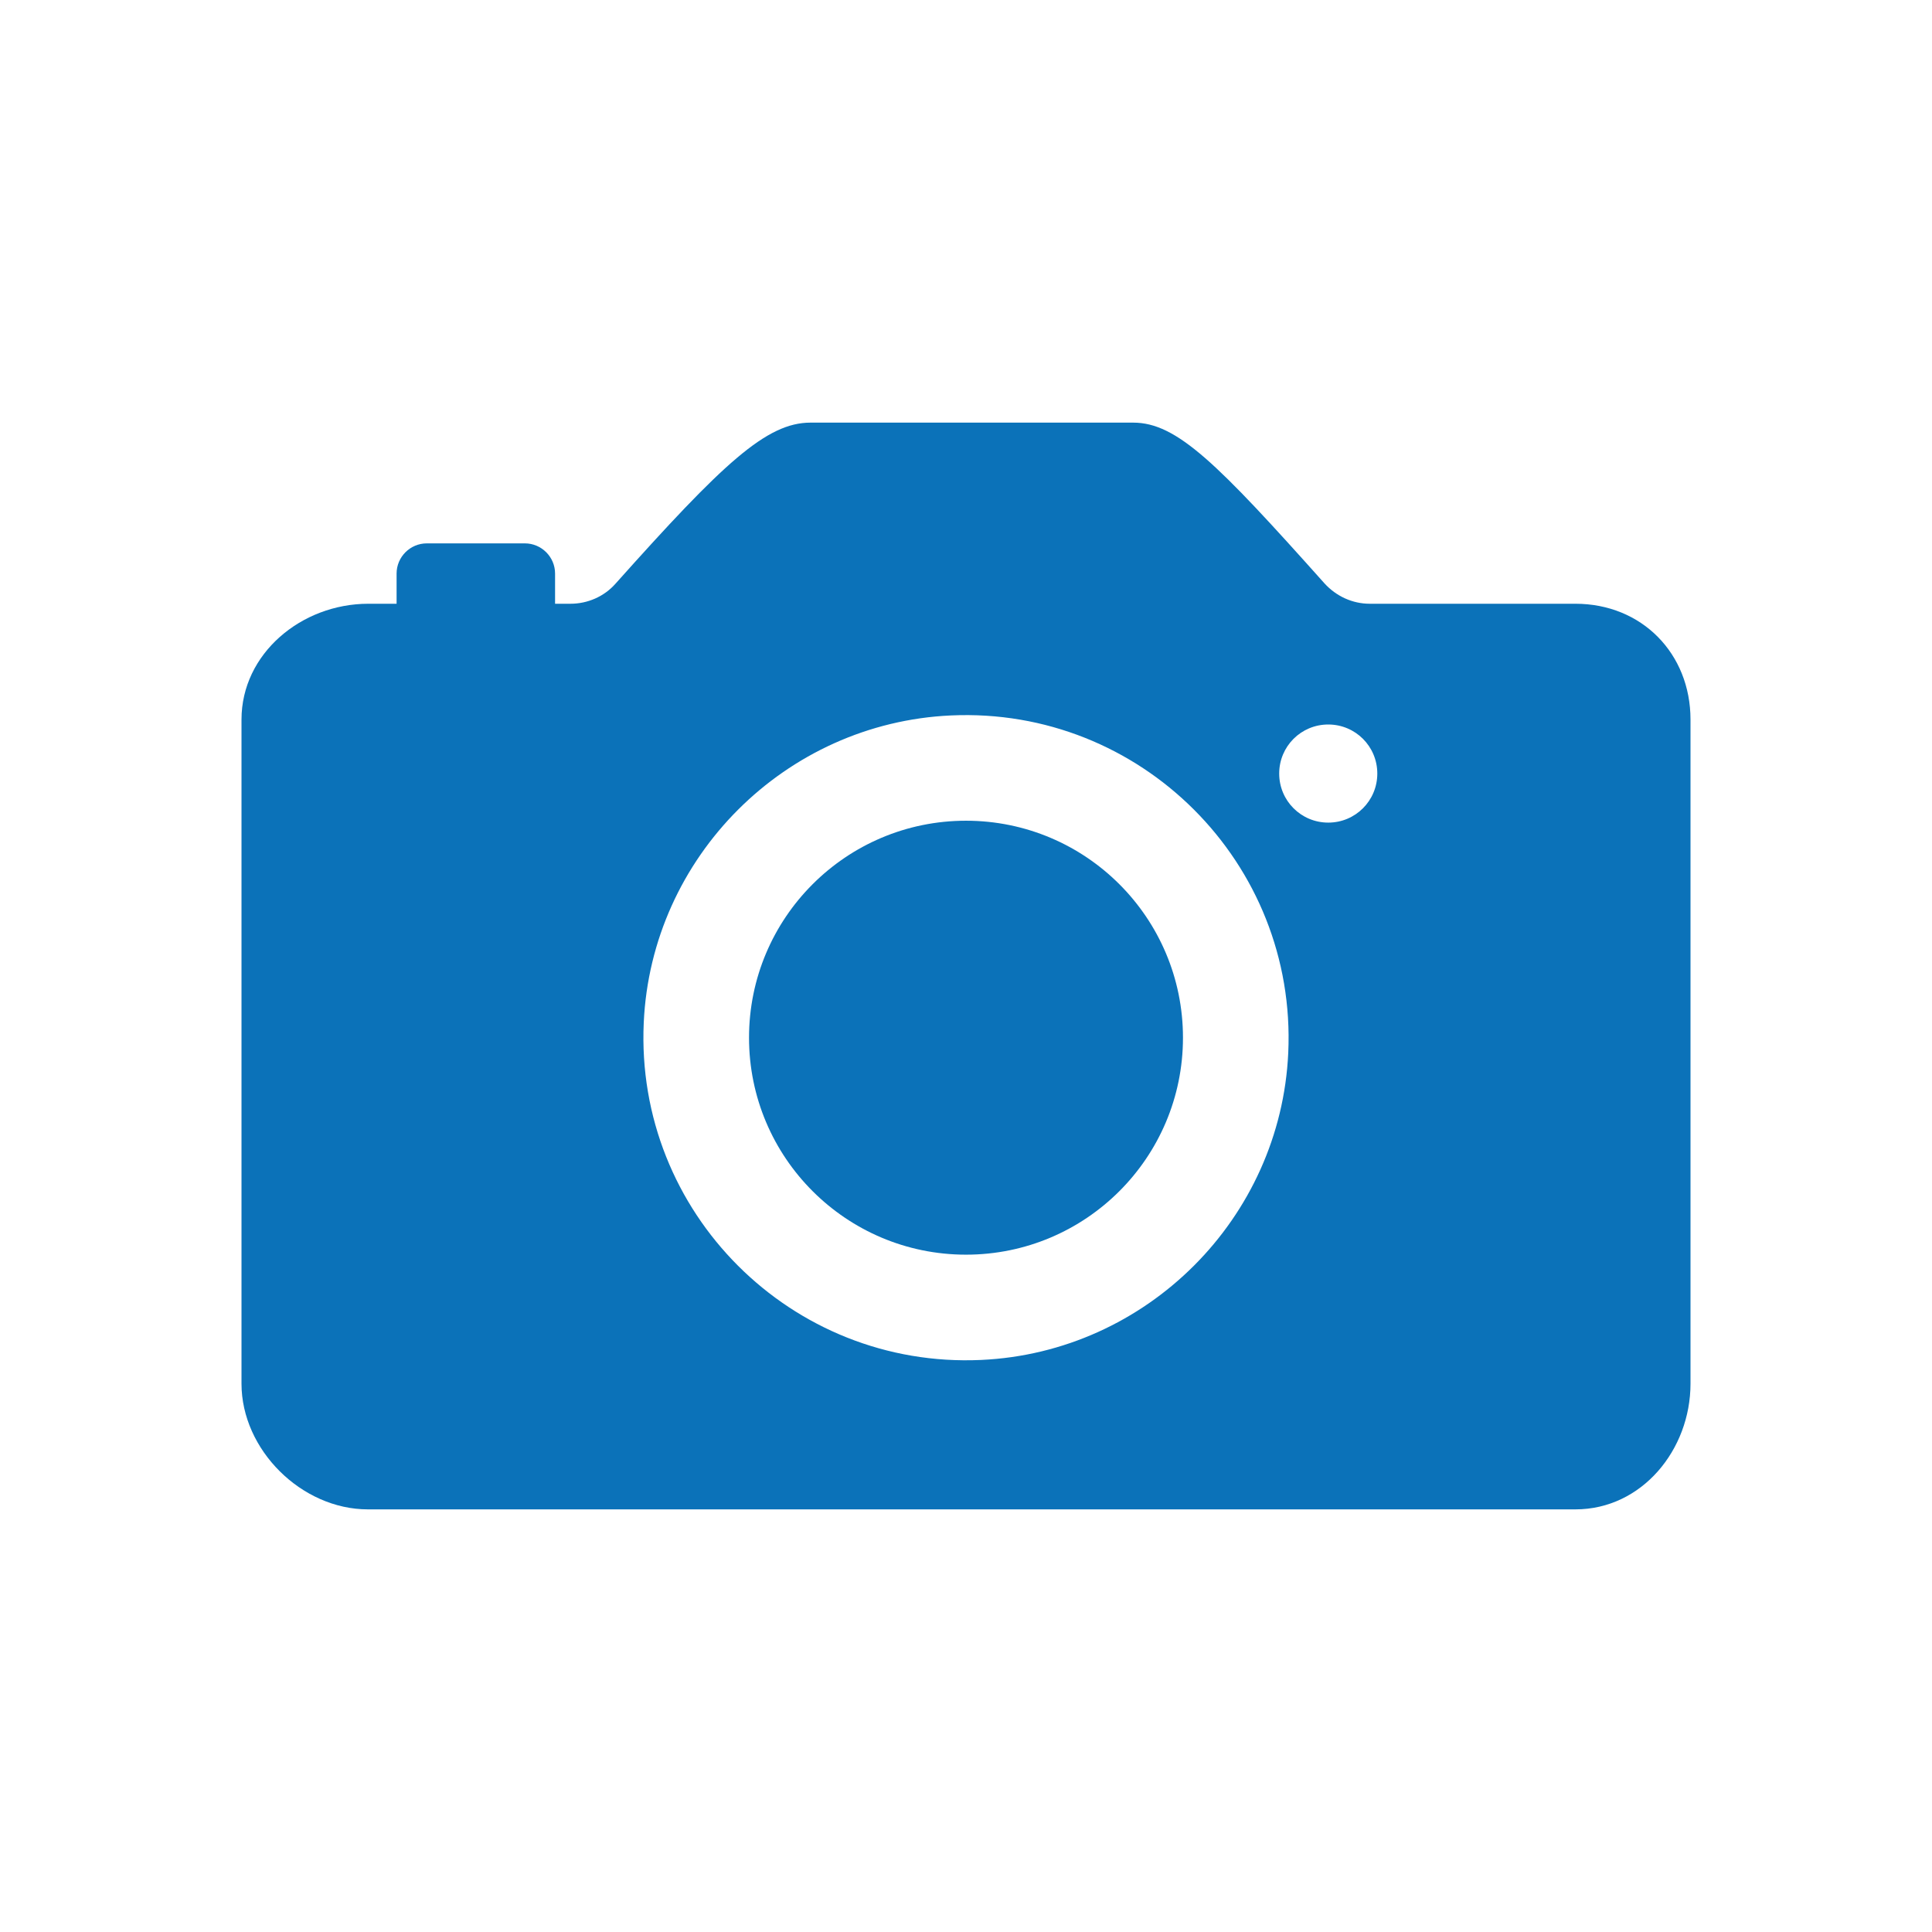
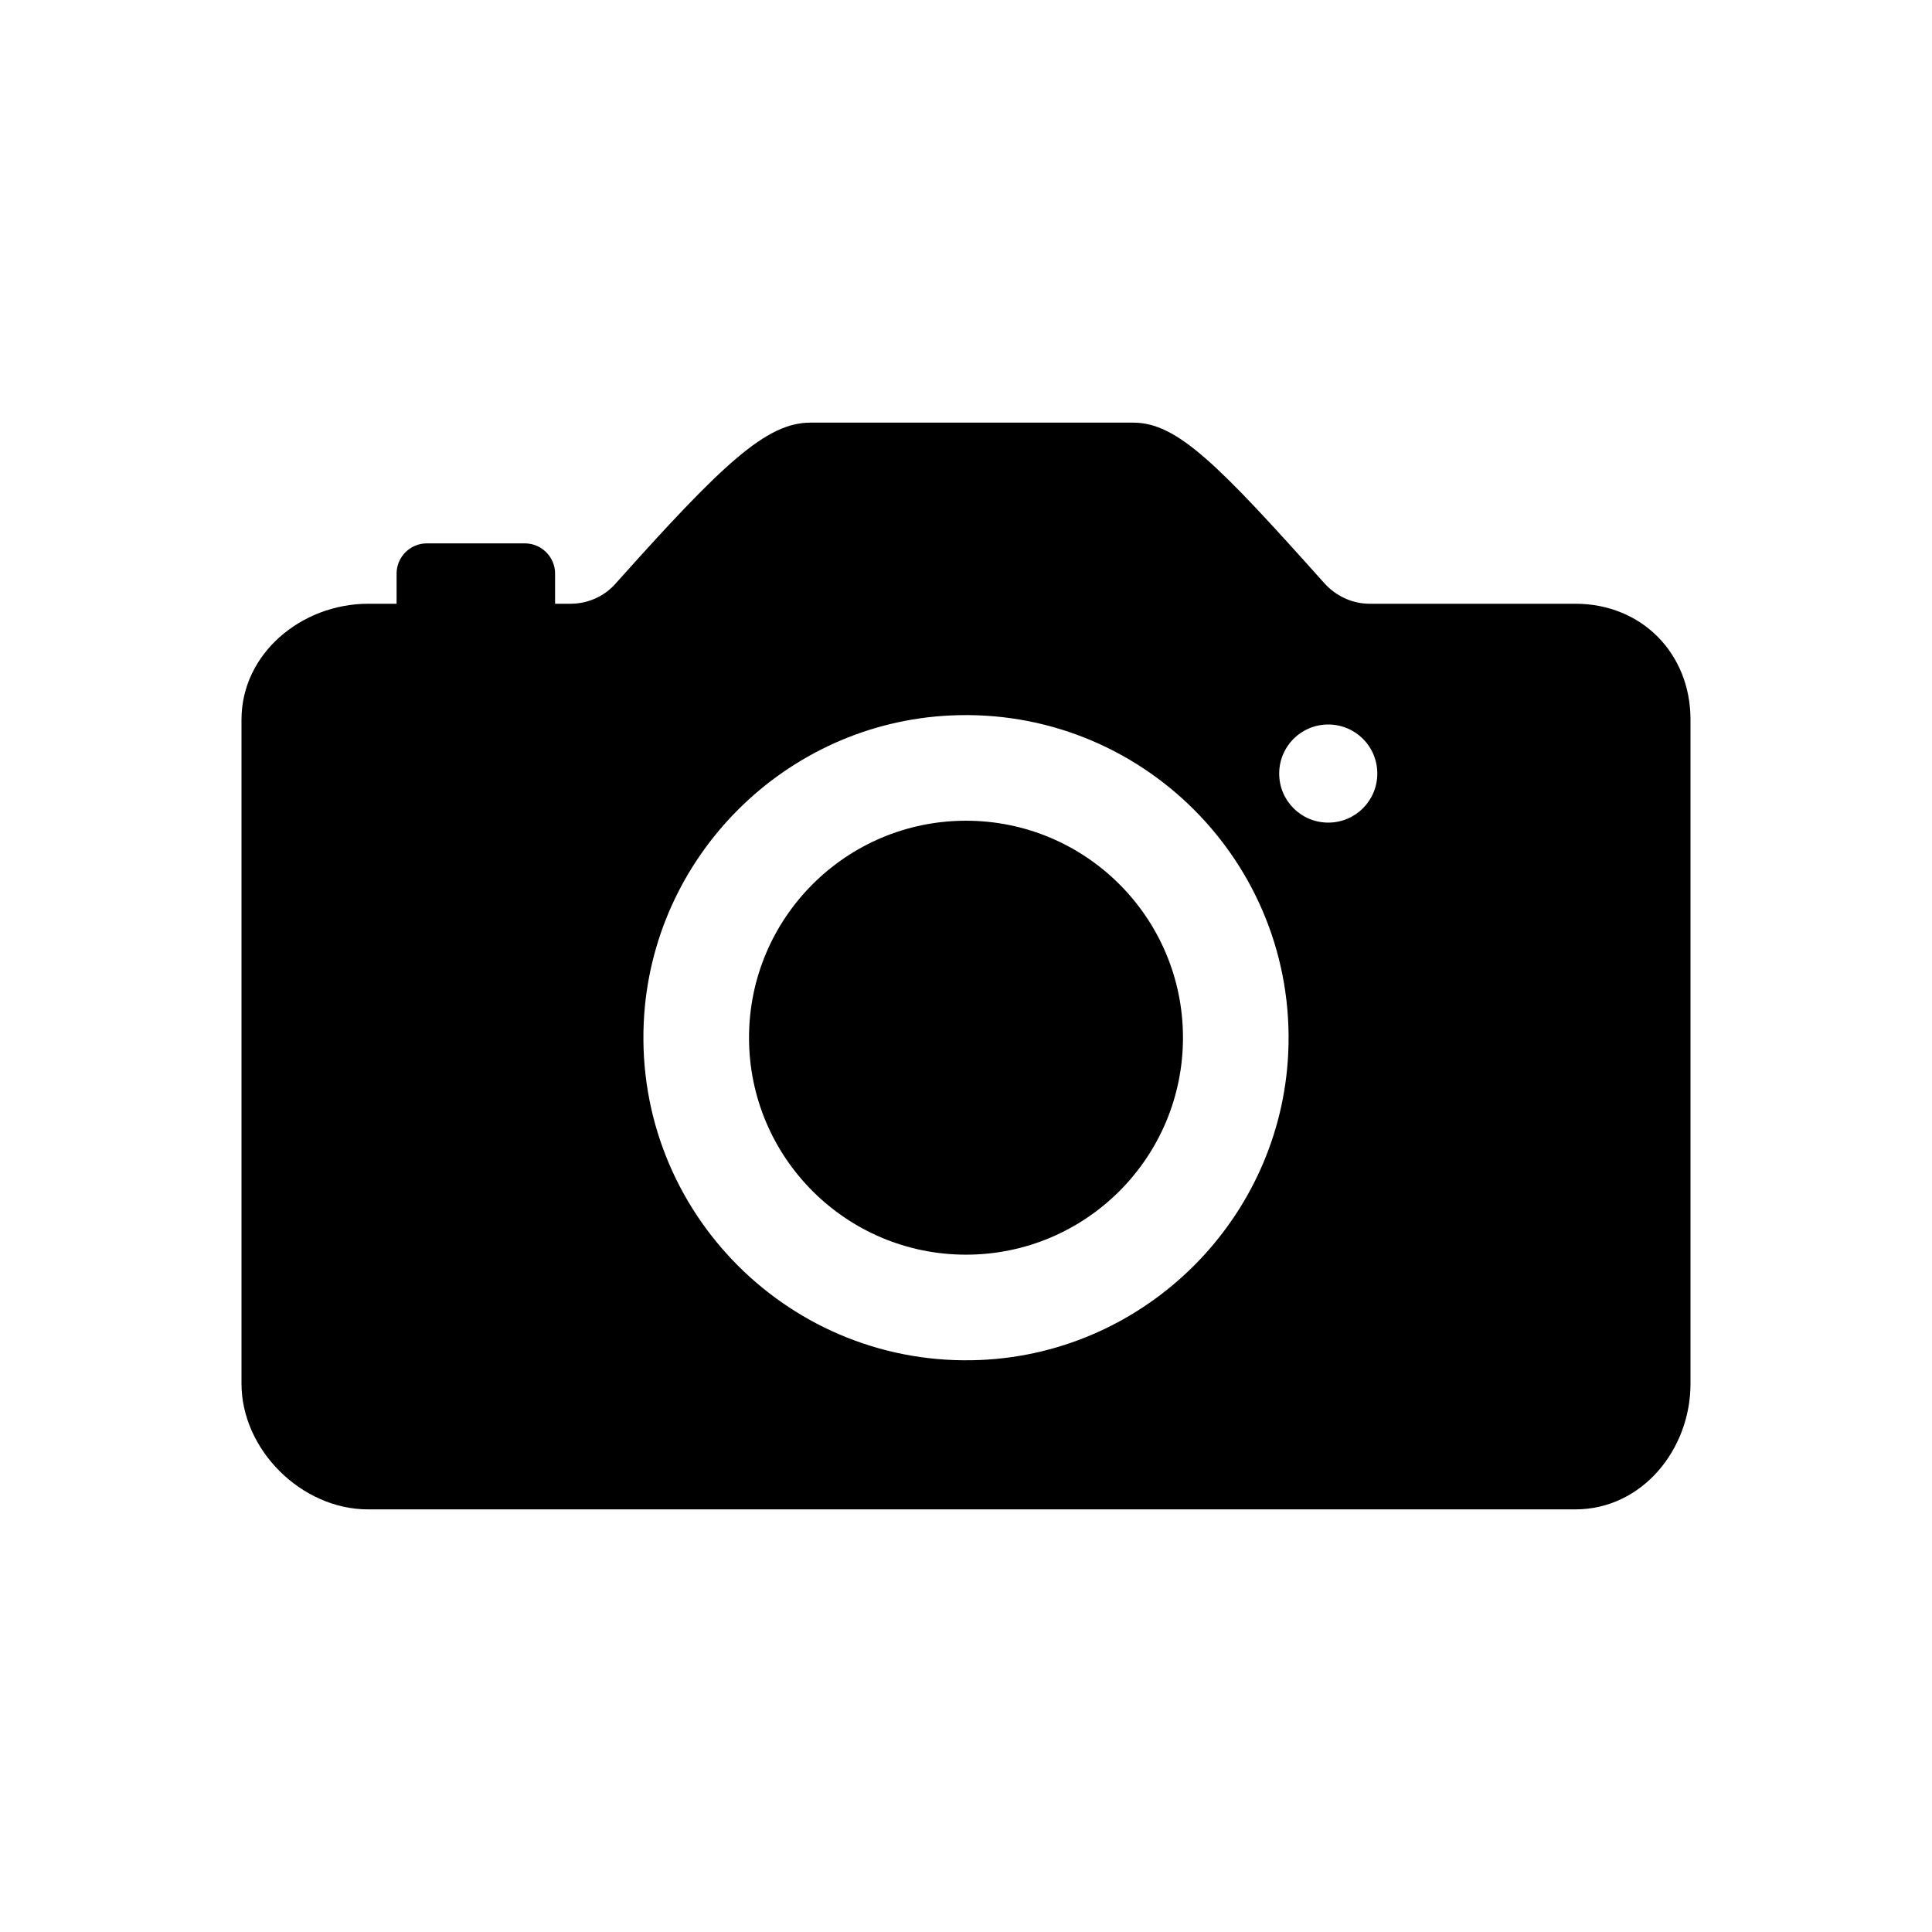
<svg xmlns="http://www.w3.org/2000/svg" id="Layer_1" viewBox="0 0 512 512">
-   <style>.st0{fill:#0b72b9}</style>
+   <style>.st0{fill:#000000}</style>
  <circle class="st0" cx="256" cy="275" r="57.5" />
  <path class="st0" d="M417.5 160H363c-4.6 0-8.9-2-12-5.4-28.4-31.8-39.1-42.6-50.7-42.6h-85.5c-11.7 0-23.2 10.8-51.7 42.7-3 3.4-7.4 5.3-11.9 5.3h-4.1v-8c0-4.4-3.6-8-8-8h-26c-4.4 0-8 3.6-8 8v8h-7.5C79.9 160 64 173.2 64 190.7v176c0 17.5 15.9 33.3 33.5 33.3h320c17.6 0 30.5-15.8 30.5-33.3v-176c0-17.5-12.9-30.7-30.5-30.7zM260 360.4c-50.3 2.3-91.7-39.1-89.4-89.4 2-43.9 37.5-79.4 81.4-81.4 50.3-2.3 91.7 39.1 89.4 89.4-2 43.9-37.5 79.4-81.4 81.4zM352 218c-7.2 0-13-5.8-13-13s5.8-13 13-13 13 5.8 13 13-5.8 13-13 13z" />
</svg>
